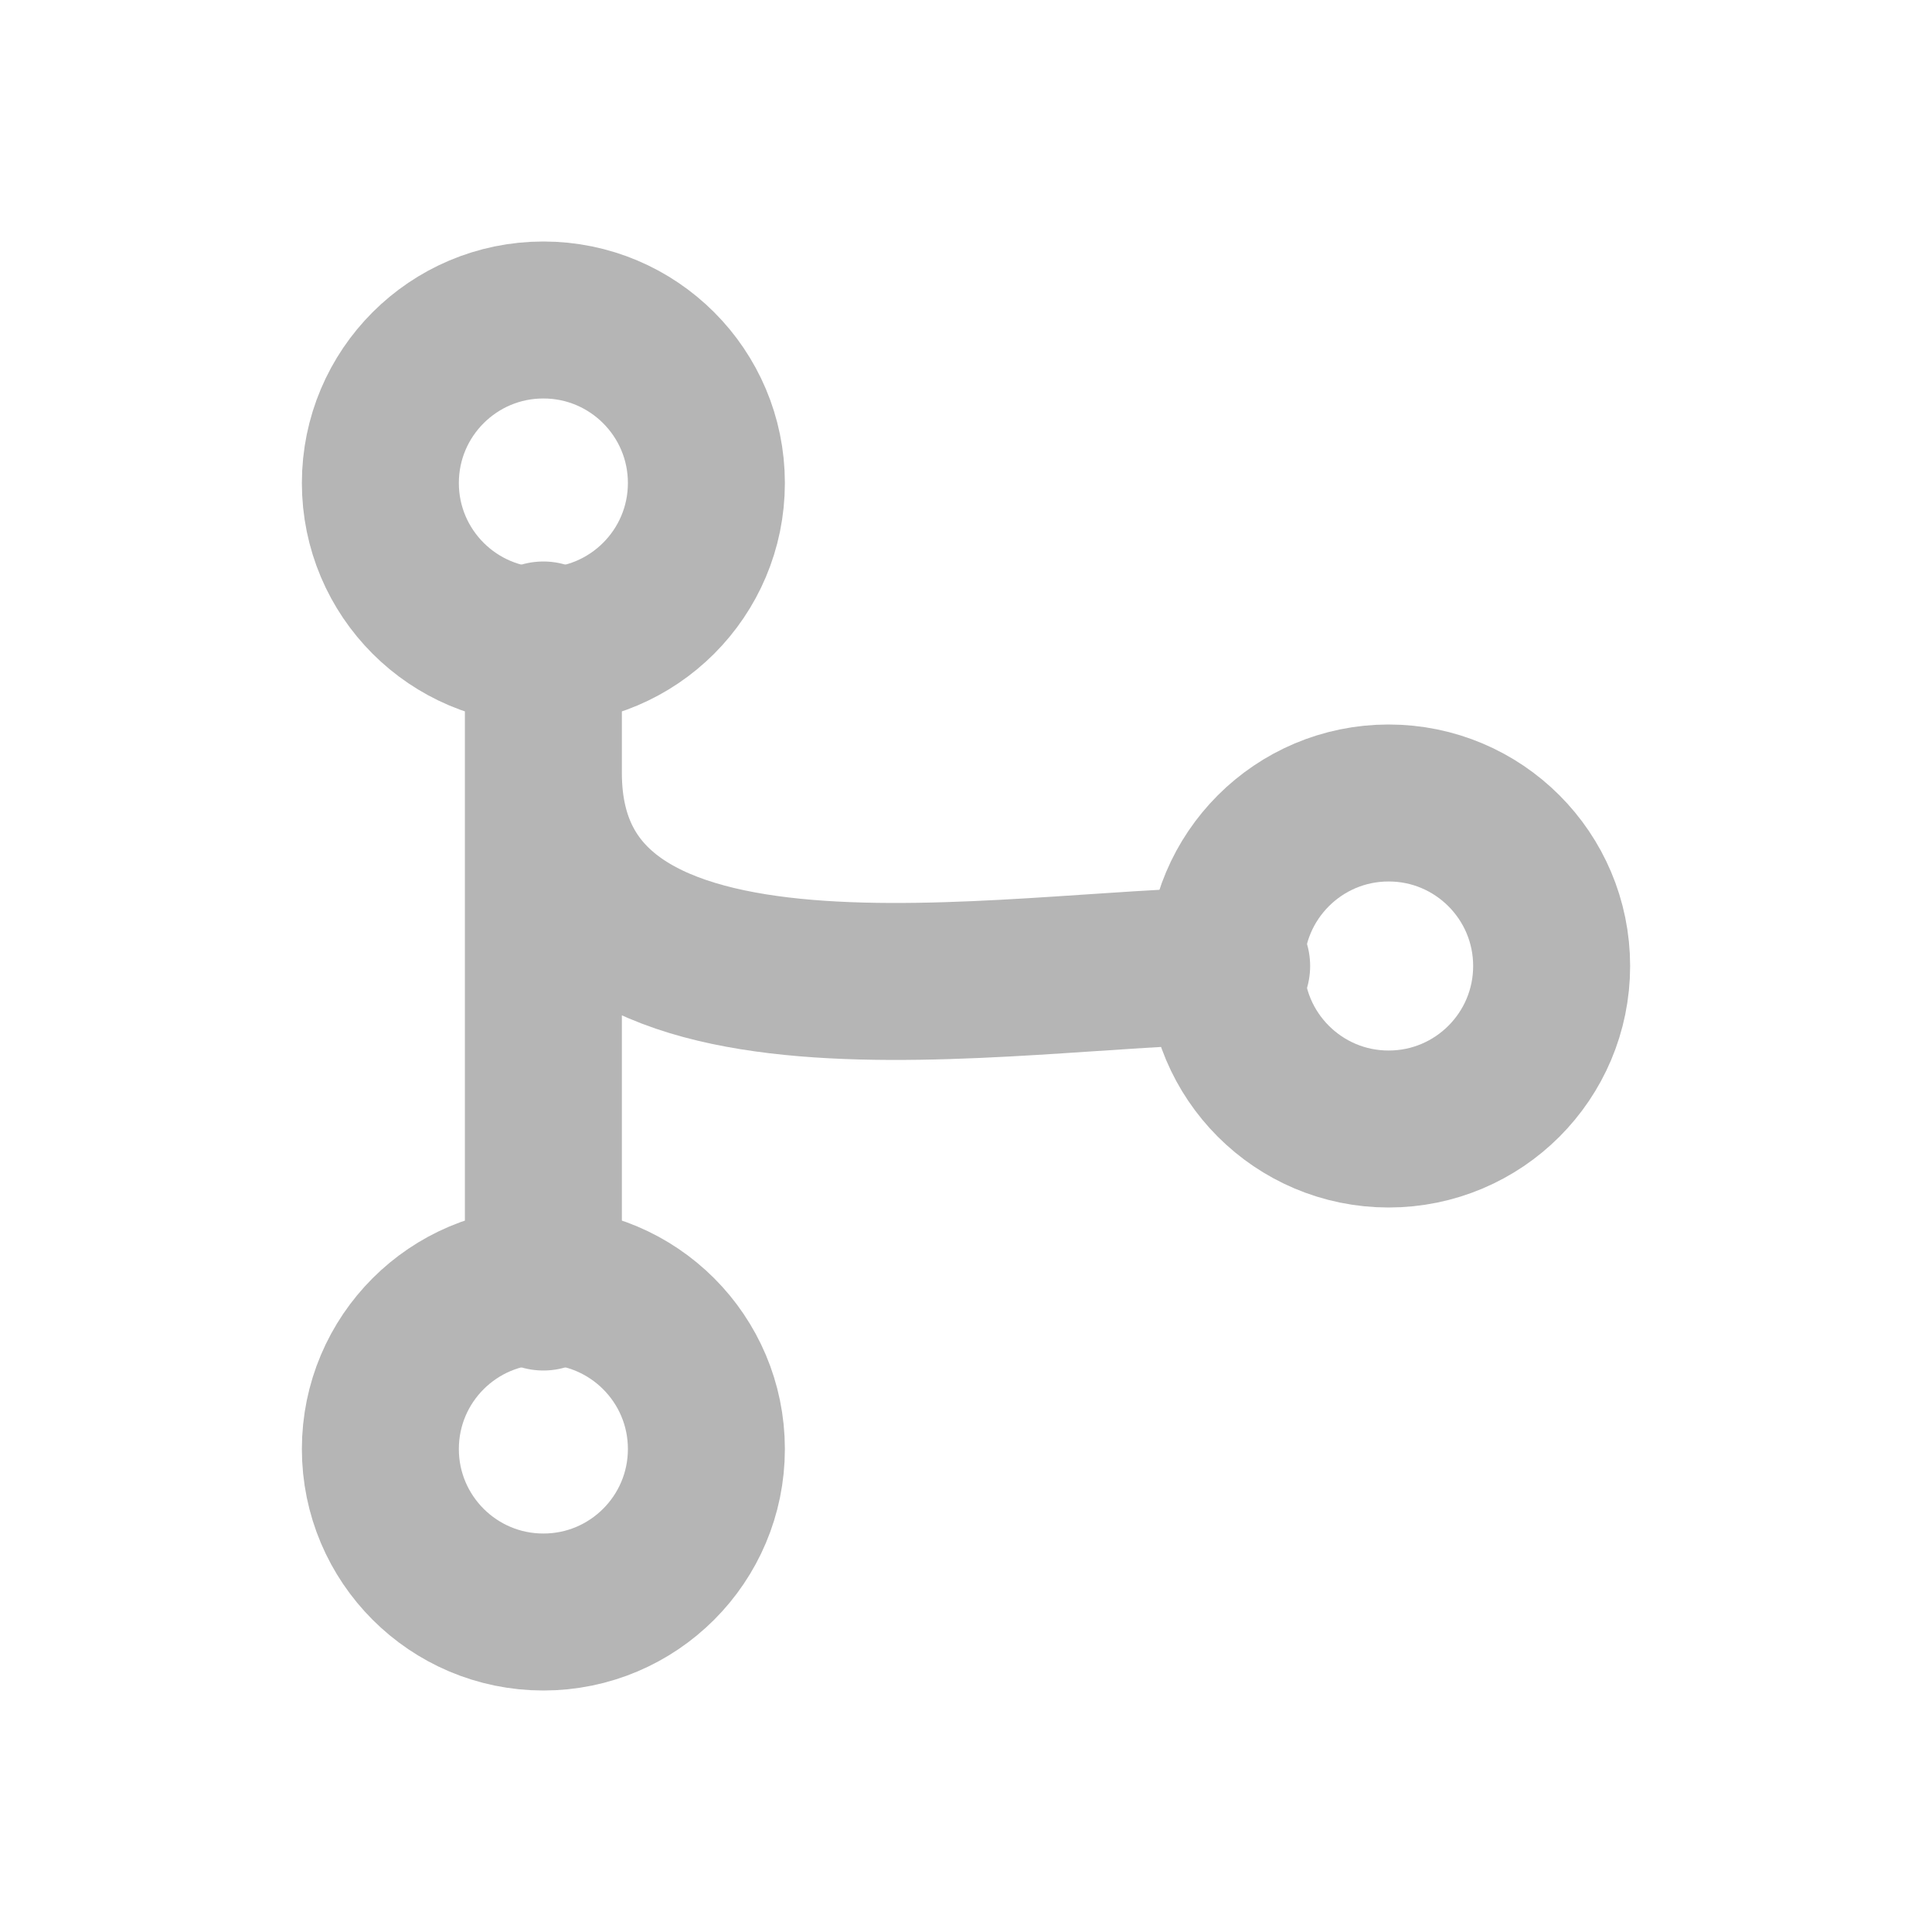
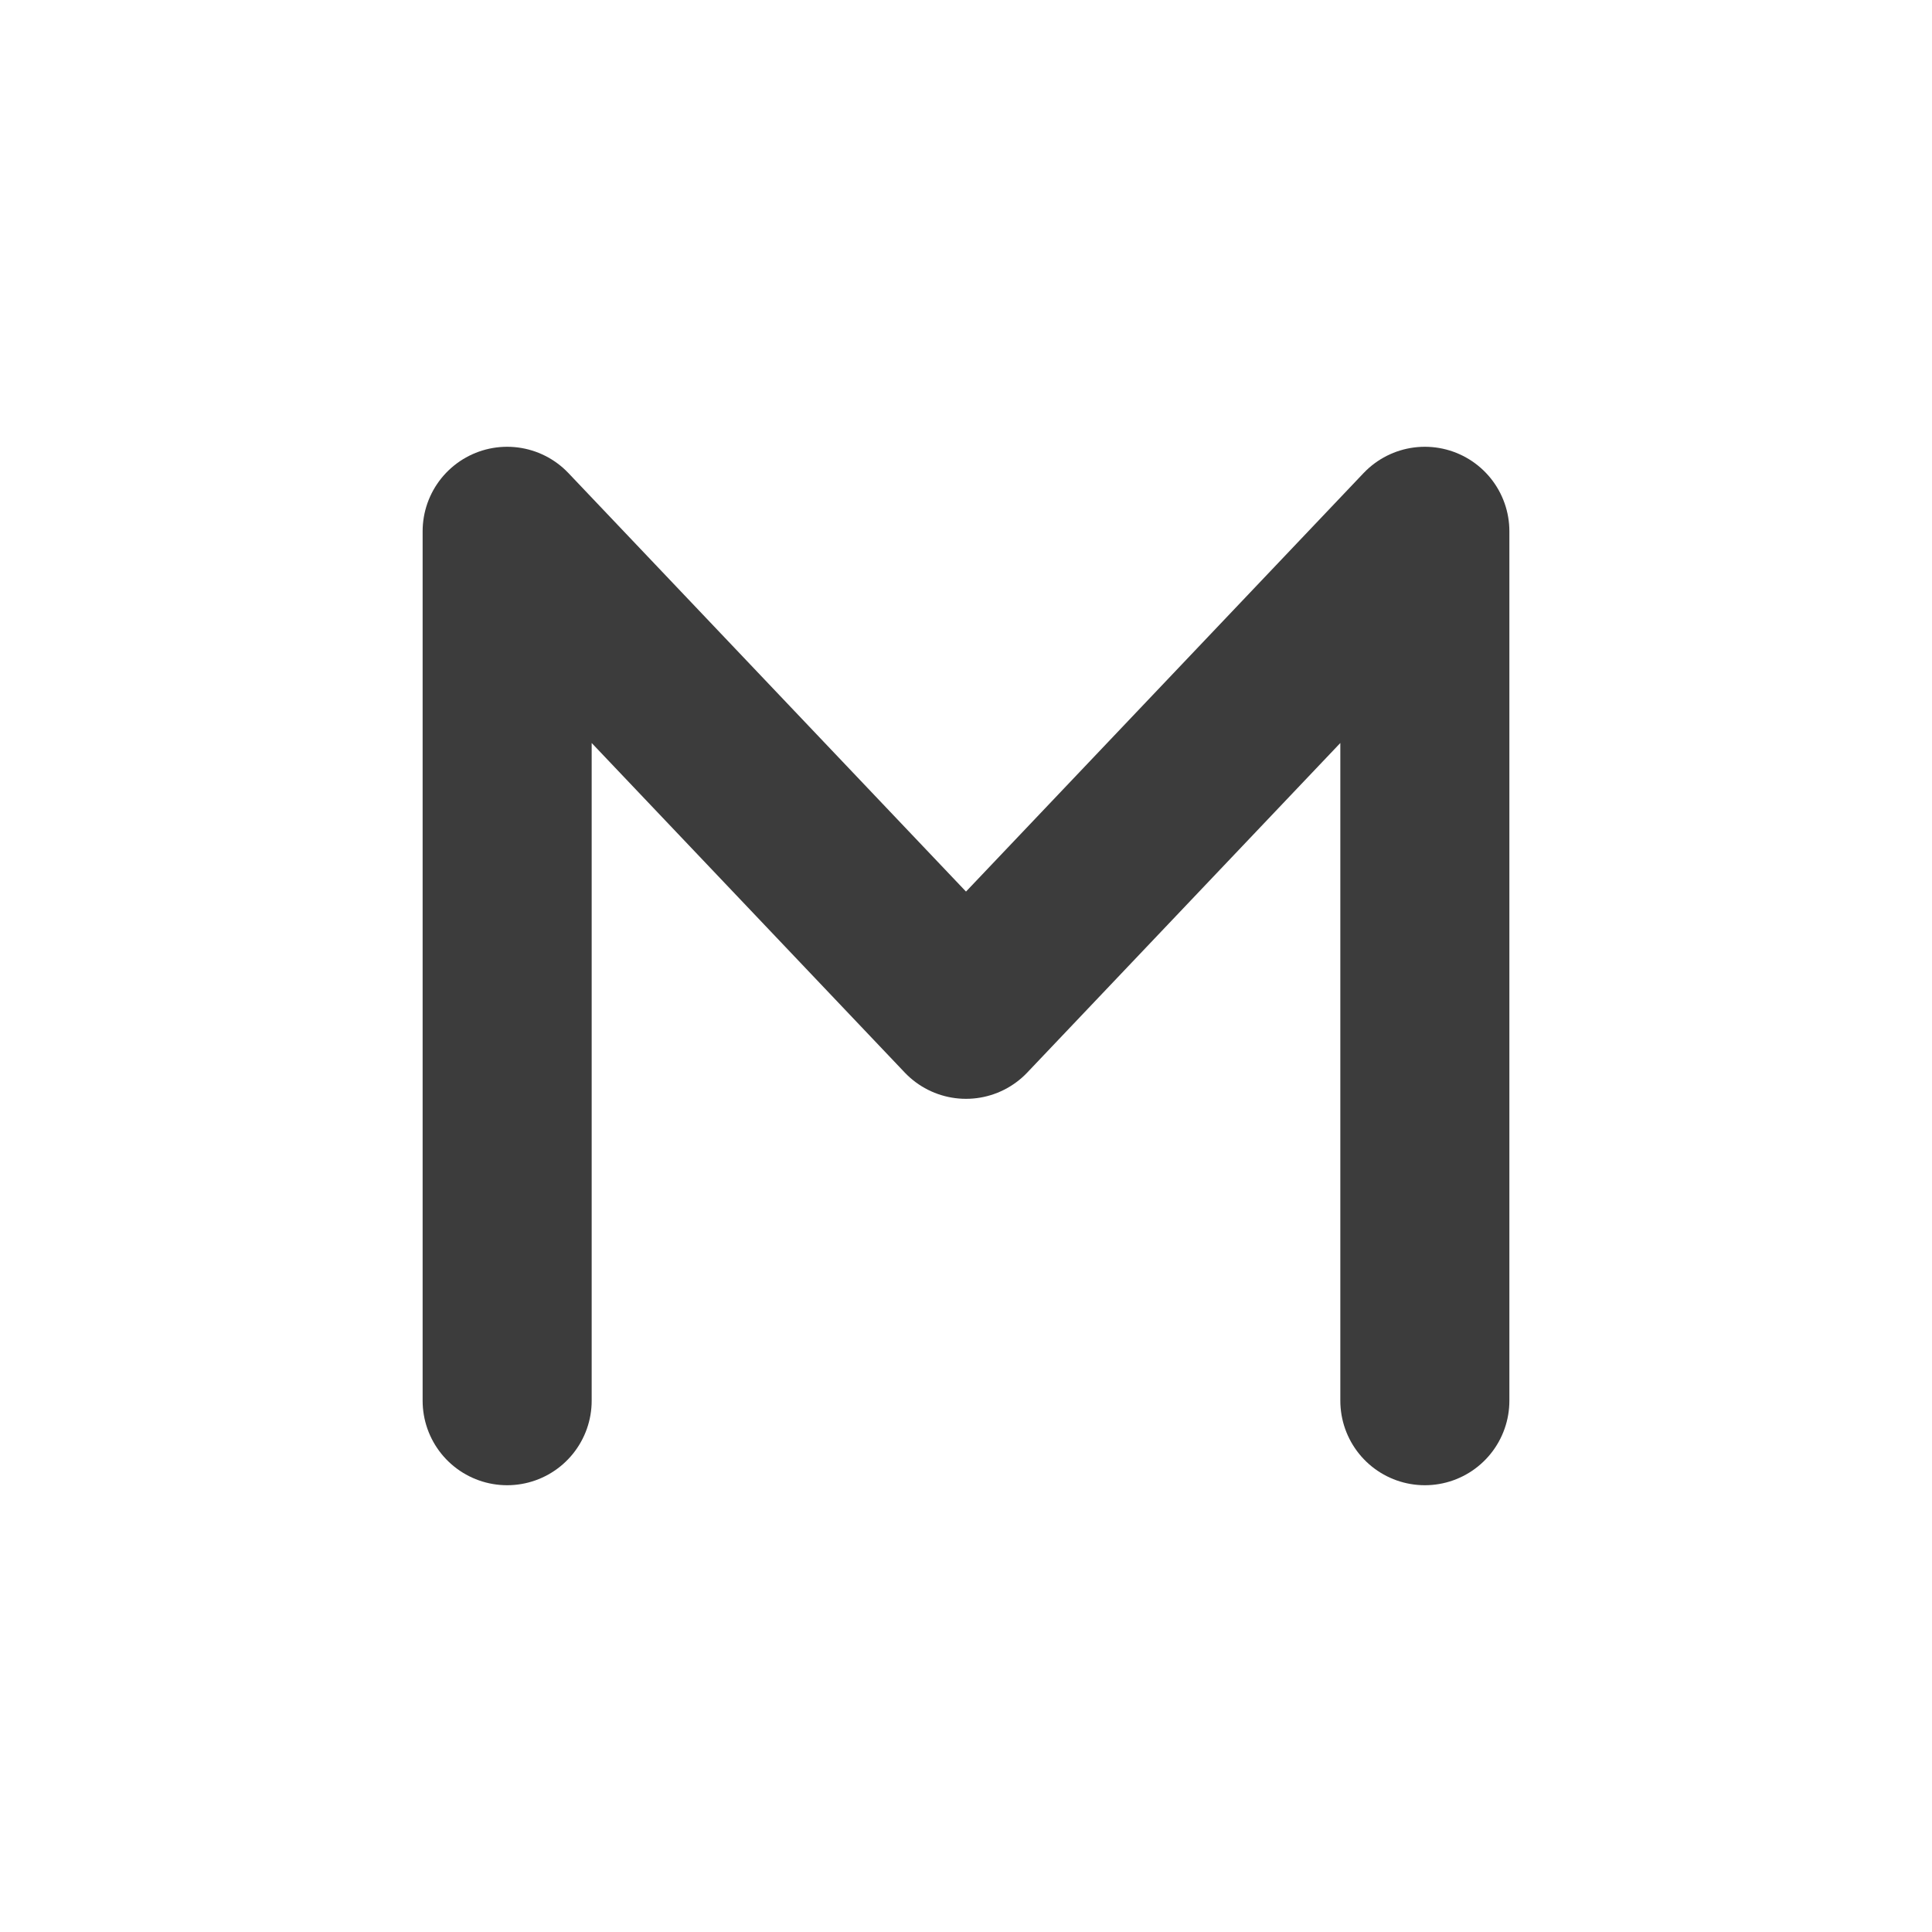
<svg xmlns="http://www.w3.org/2000/svg" width="16" height="16" viewBox="0 0 16 16">
-   <g fill="none" stroke="#3C3C3C" stroke-width="1.3" stroke-linecap="round" opacity="0.38">
-     <path d="M4.5 5.3v5.4M4.5 6.4C4.5 8.8 8.4 8 10.2 8" />
-     <circle cx="4.5" cy="4" r="1.35" />
-     <circle cx="4.5" cy="12" r="1.35" />
-     <circle cx="11.5" cy="8" r="1.35" />
-   </g>
+   <path fill="none" stroke="#3C3C3C" stroke-width="1.4" stroke-linecap="round" stroke-linejoin="round" d="M4.2 11.6V4.4L8 8.4l3.8-4V11.6" />
</svg>
